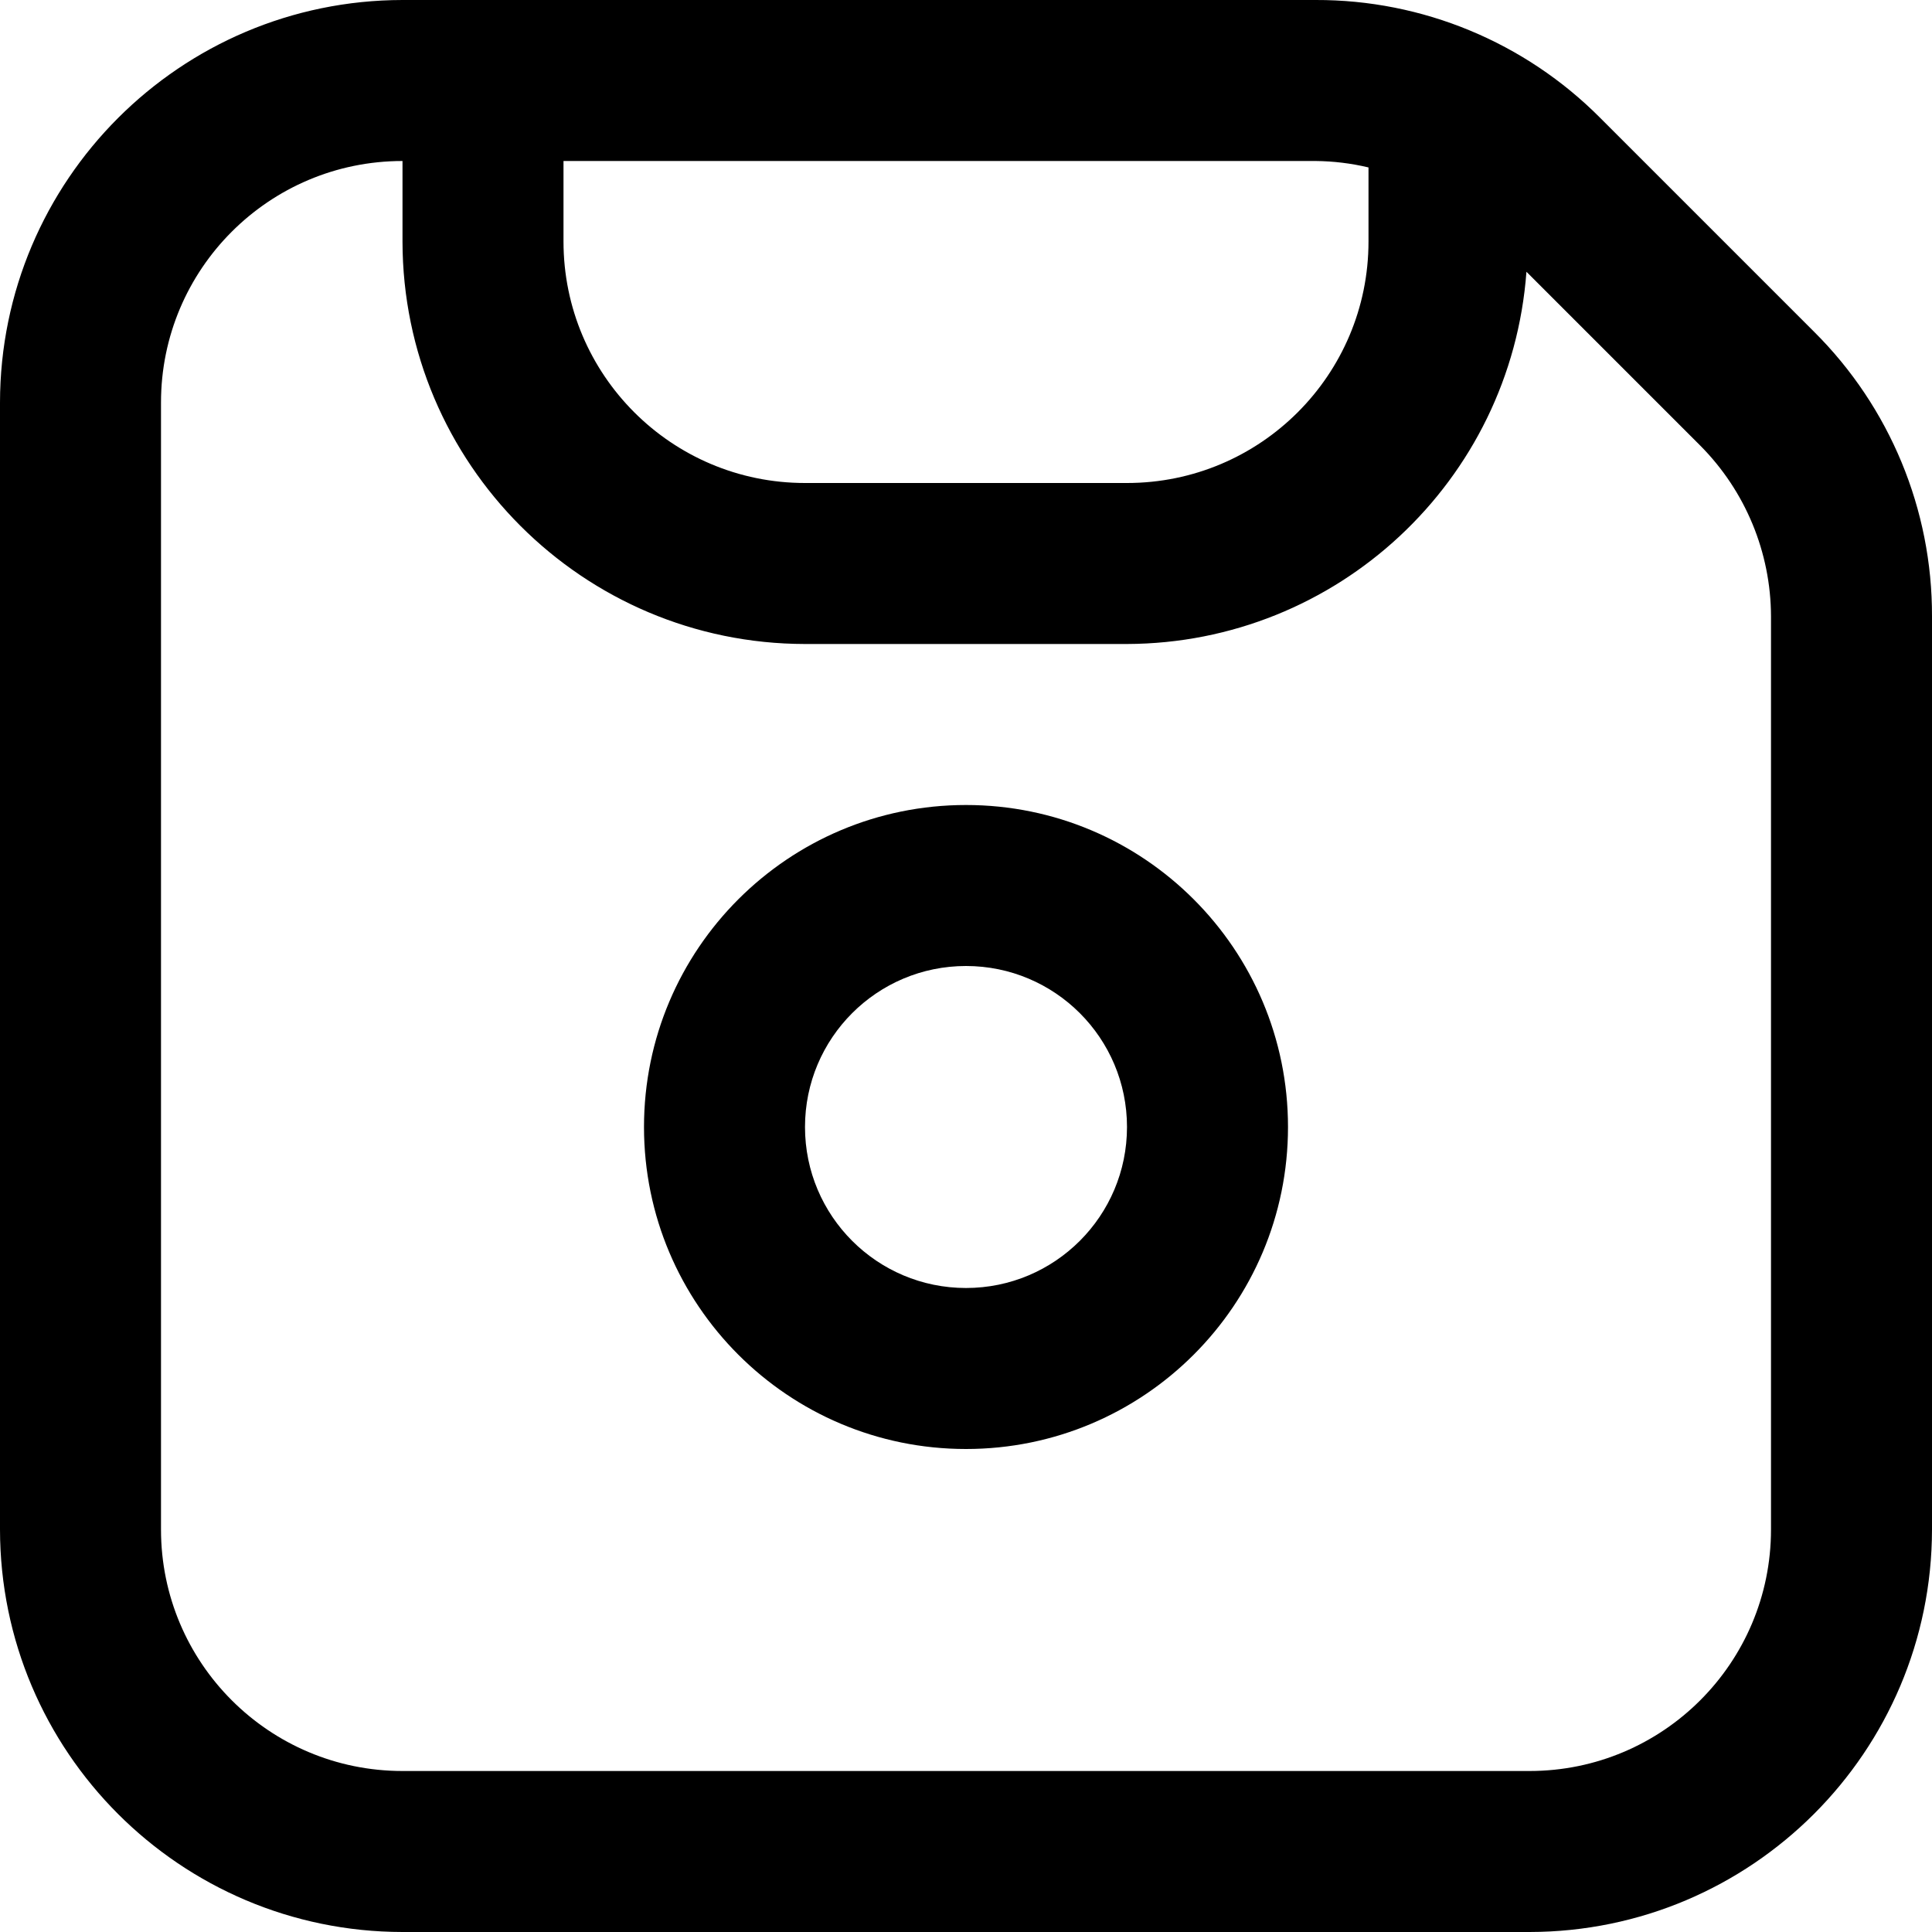
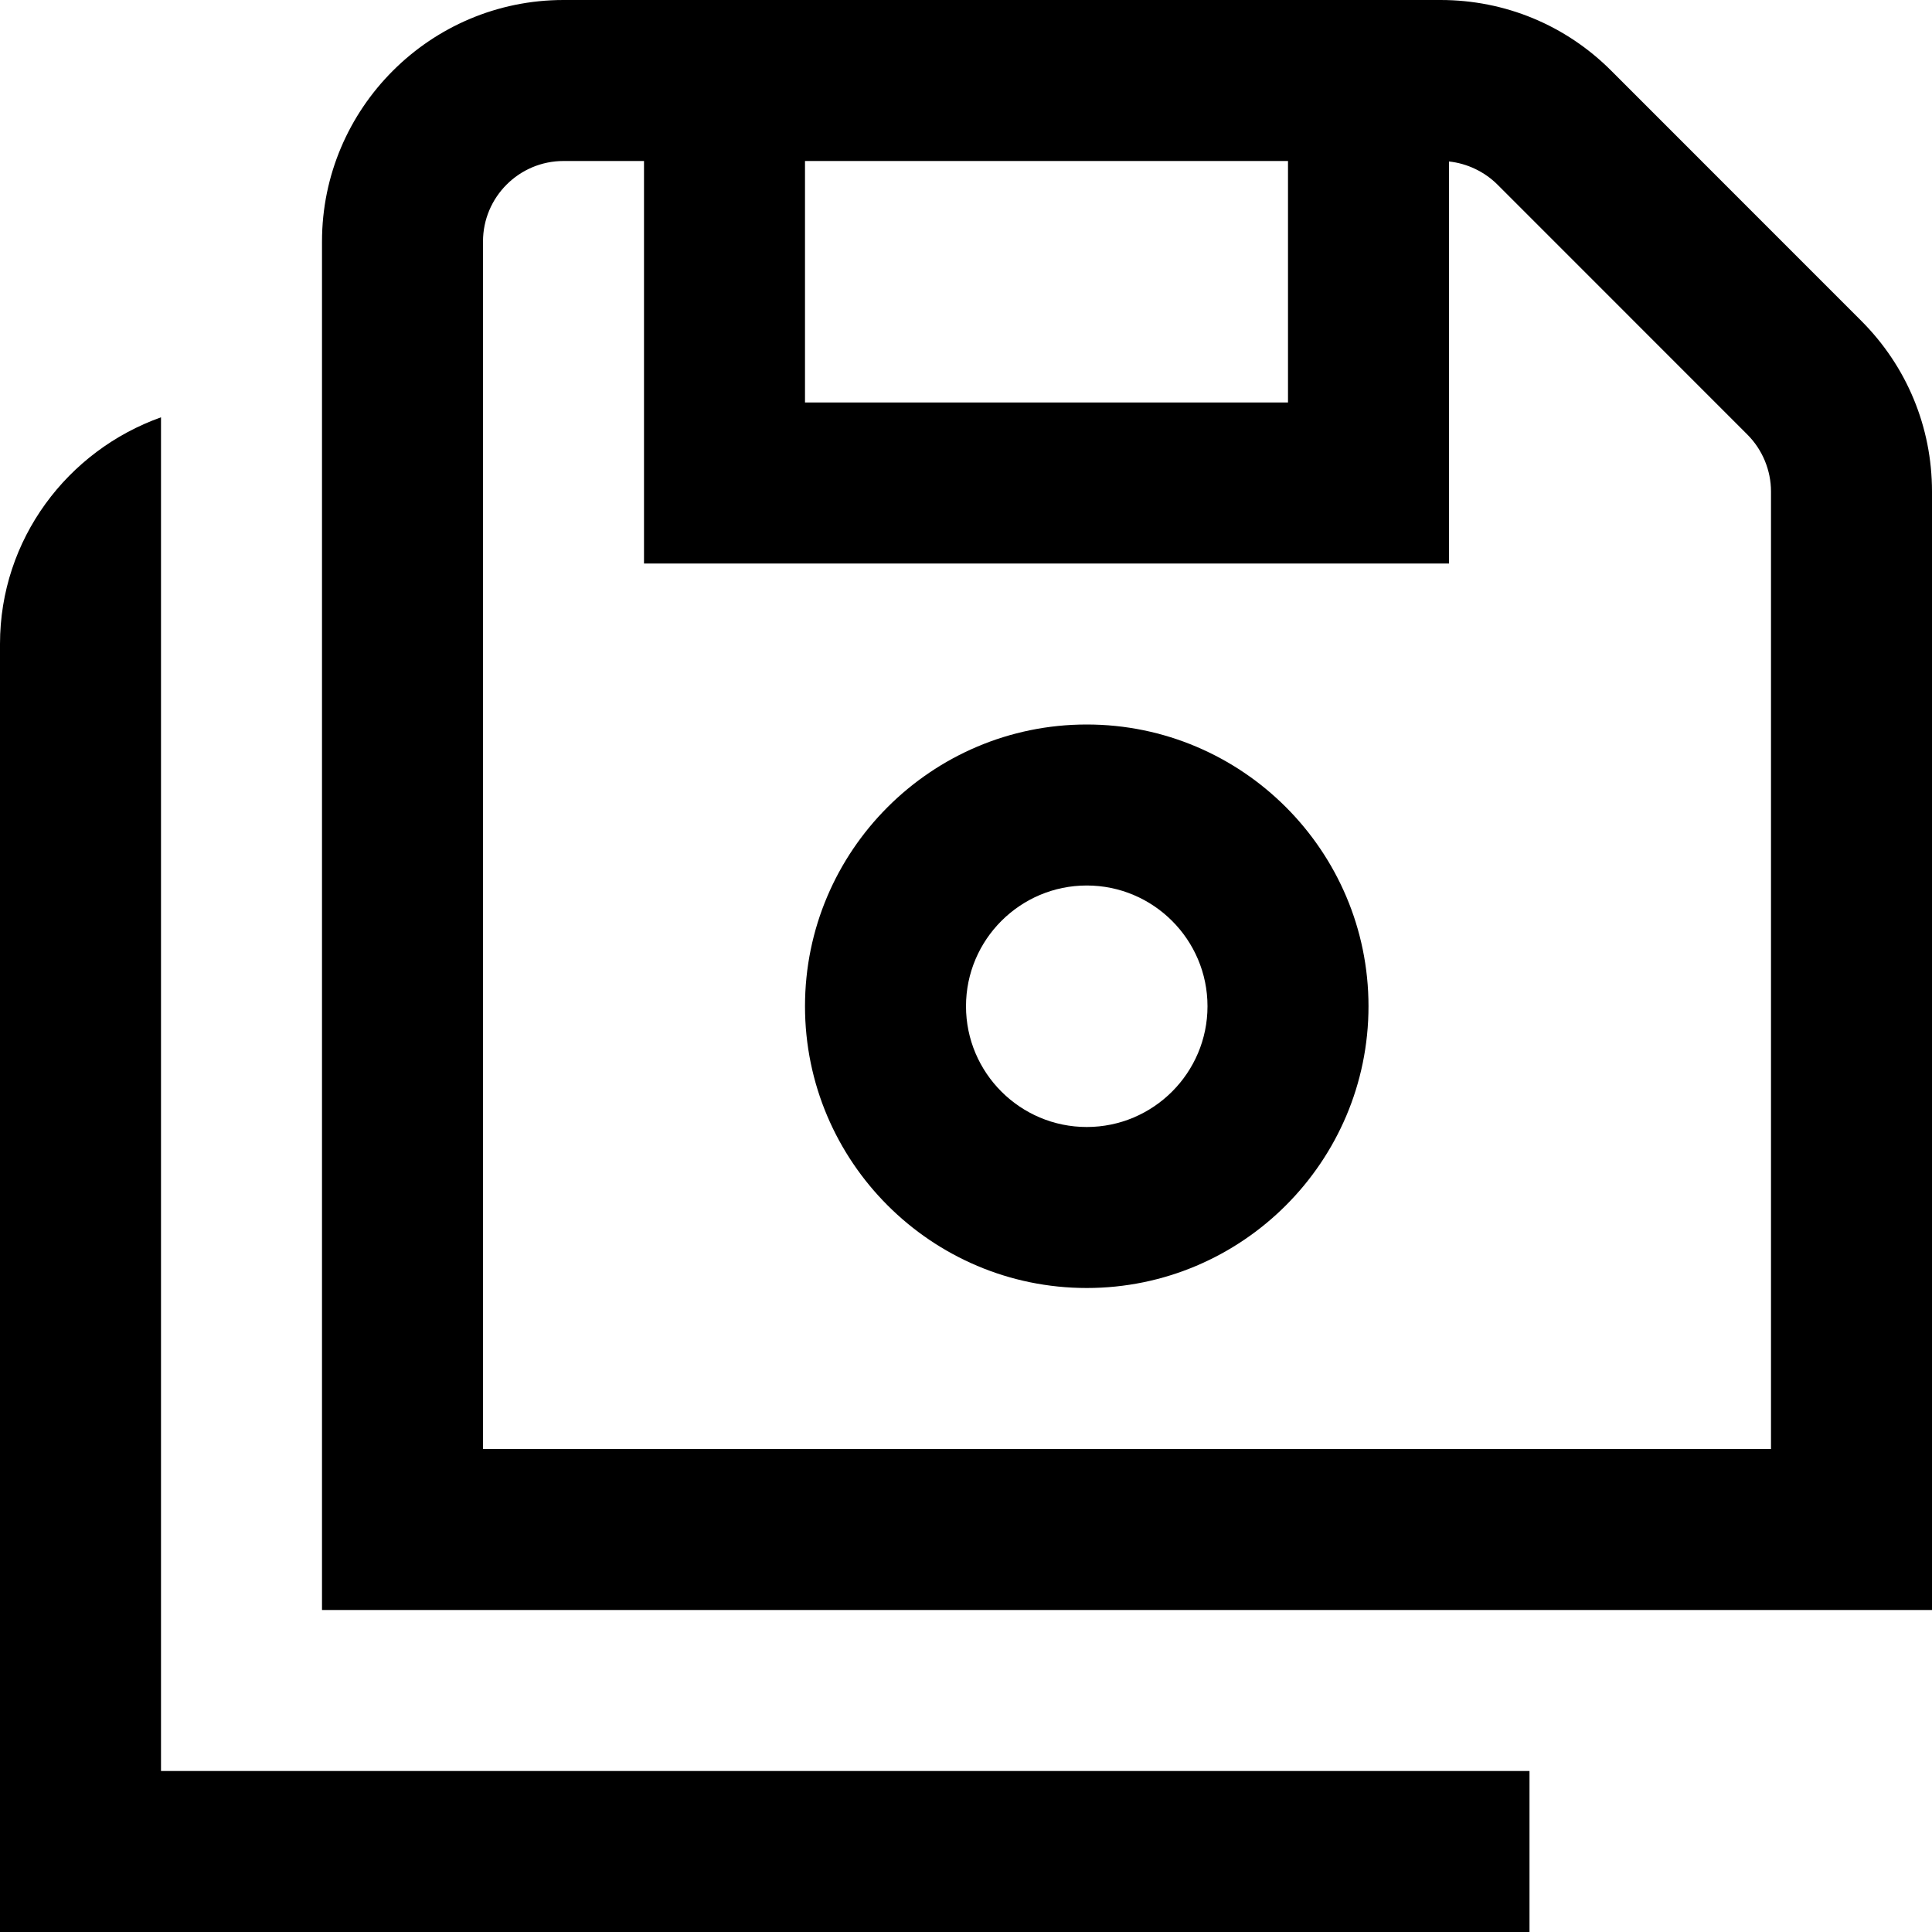
- <svg xmlns="http://www.w3.org/2000/svg" id="Outline" viewBox="0 0 24 24" width="512" height="512">
-   <path d="M12,10a4,4,0,1,0,4,4A4,4,0,0,0,12,10Zm0,6a2,2,0,1,1,2-2A2,2,0,0,1,12,16Z" />
-   <path d="M22.536,4.122,19.878,1.464A4.966,4.966,0,0,0,16.343,0H5A5.006,5.006,0,0,0,0,5V19a5.006,5.006,0,0,0,5,5H19a5.006,5.006,0,0,0,5-5V7.657A4.966,4.966,0,0,0,22.536,4.122ZM17,2.08V3a3,3,0,0,1-3,3H10A3,3,0,0,1,7,3V2h9.343A2.953,2.953,0,0,1,17,2.08ZM22,19a3,3,0,0,1-3,3H5a3,3,0,0,1-3-3V5A3,3,0,0,1,5,2V3a5.006,5.006,0,0,0,5,5h4a4.991,4.991,0,0,0,4.962-4.624l2.16,2.16A3.02,3.02,0,0,1,22,7.657Z" />
+ <svg xmlns="http://www.w3.org/2000/svg" id="Layer_1" data-name="Layer 1" viewBox="0 0 24 24">
+   <path d="m13.5,9c-1.93,0-3.5,1.57-3.5,3.5s1.57,3.5,3.5,3.5,3.5-1.57,3.5-3.5-1.57-3.5-3.5-3.5Zm0,5c-.827,0-1.5-.673-1.5-1.5s.673-1.5,1.5-1.5,1.5.673,1.5,1.5-.673,1.5-1.5,1.5ZM23.121,3.985l-3.105-3.106c-.566-.567-1.32-.879-2.121-.879H7c-1.654,0-3,1.346-3,3v17h20V6.106c0-.801-.313-1.555-.879-2.121Zm-13.121-1.985h6v3h-6v-3Zm12,16H6V3c0-.551.448-1,1-1h1v5h10V2.006c.225.024.44.126.602.287l3.105,3.106c.187.187.293.444.293.707v11.894ZM2,22h17v2H0V8c0-1.302.839-2.402,2-2.816v16.816Z" />
</svg>
